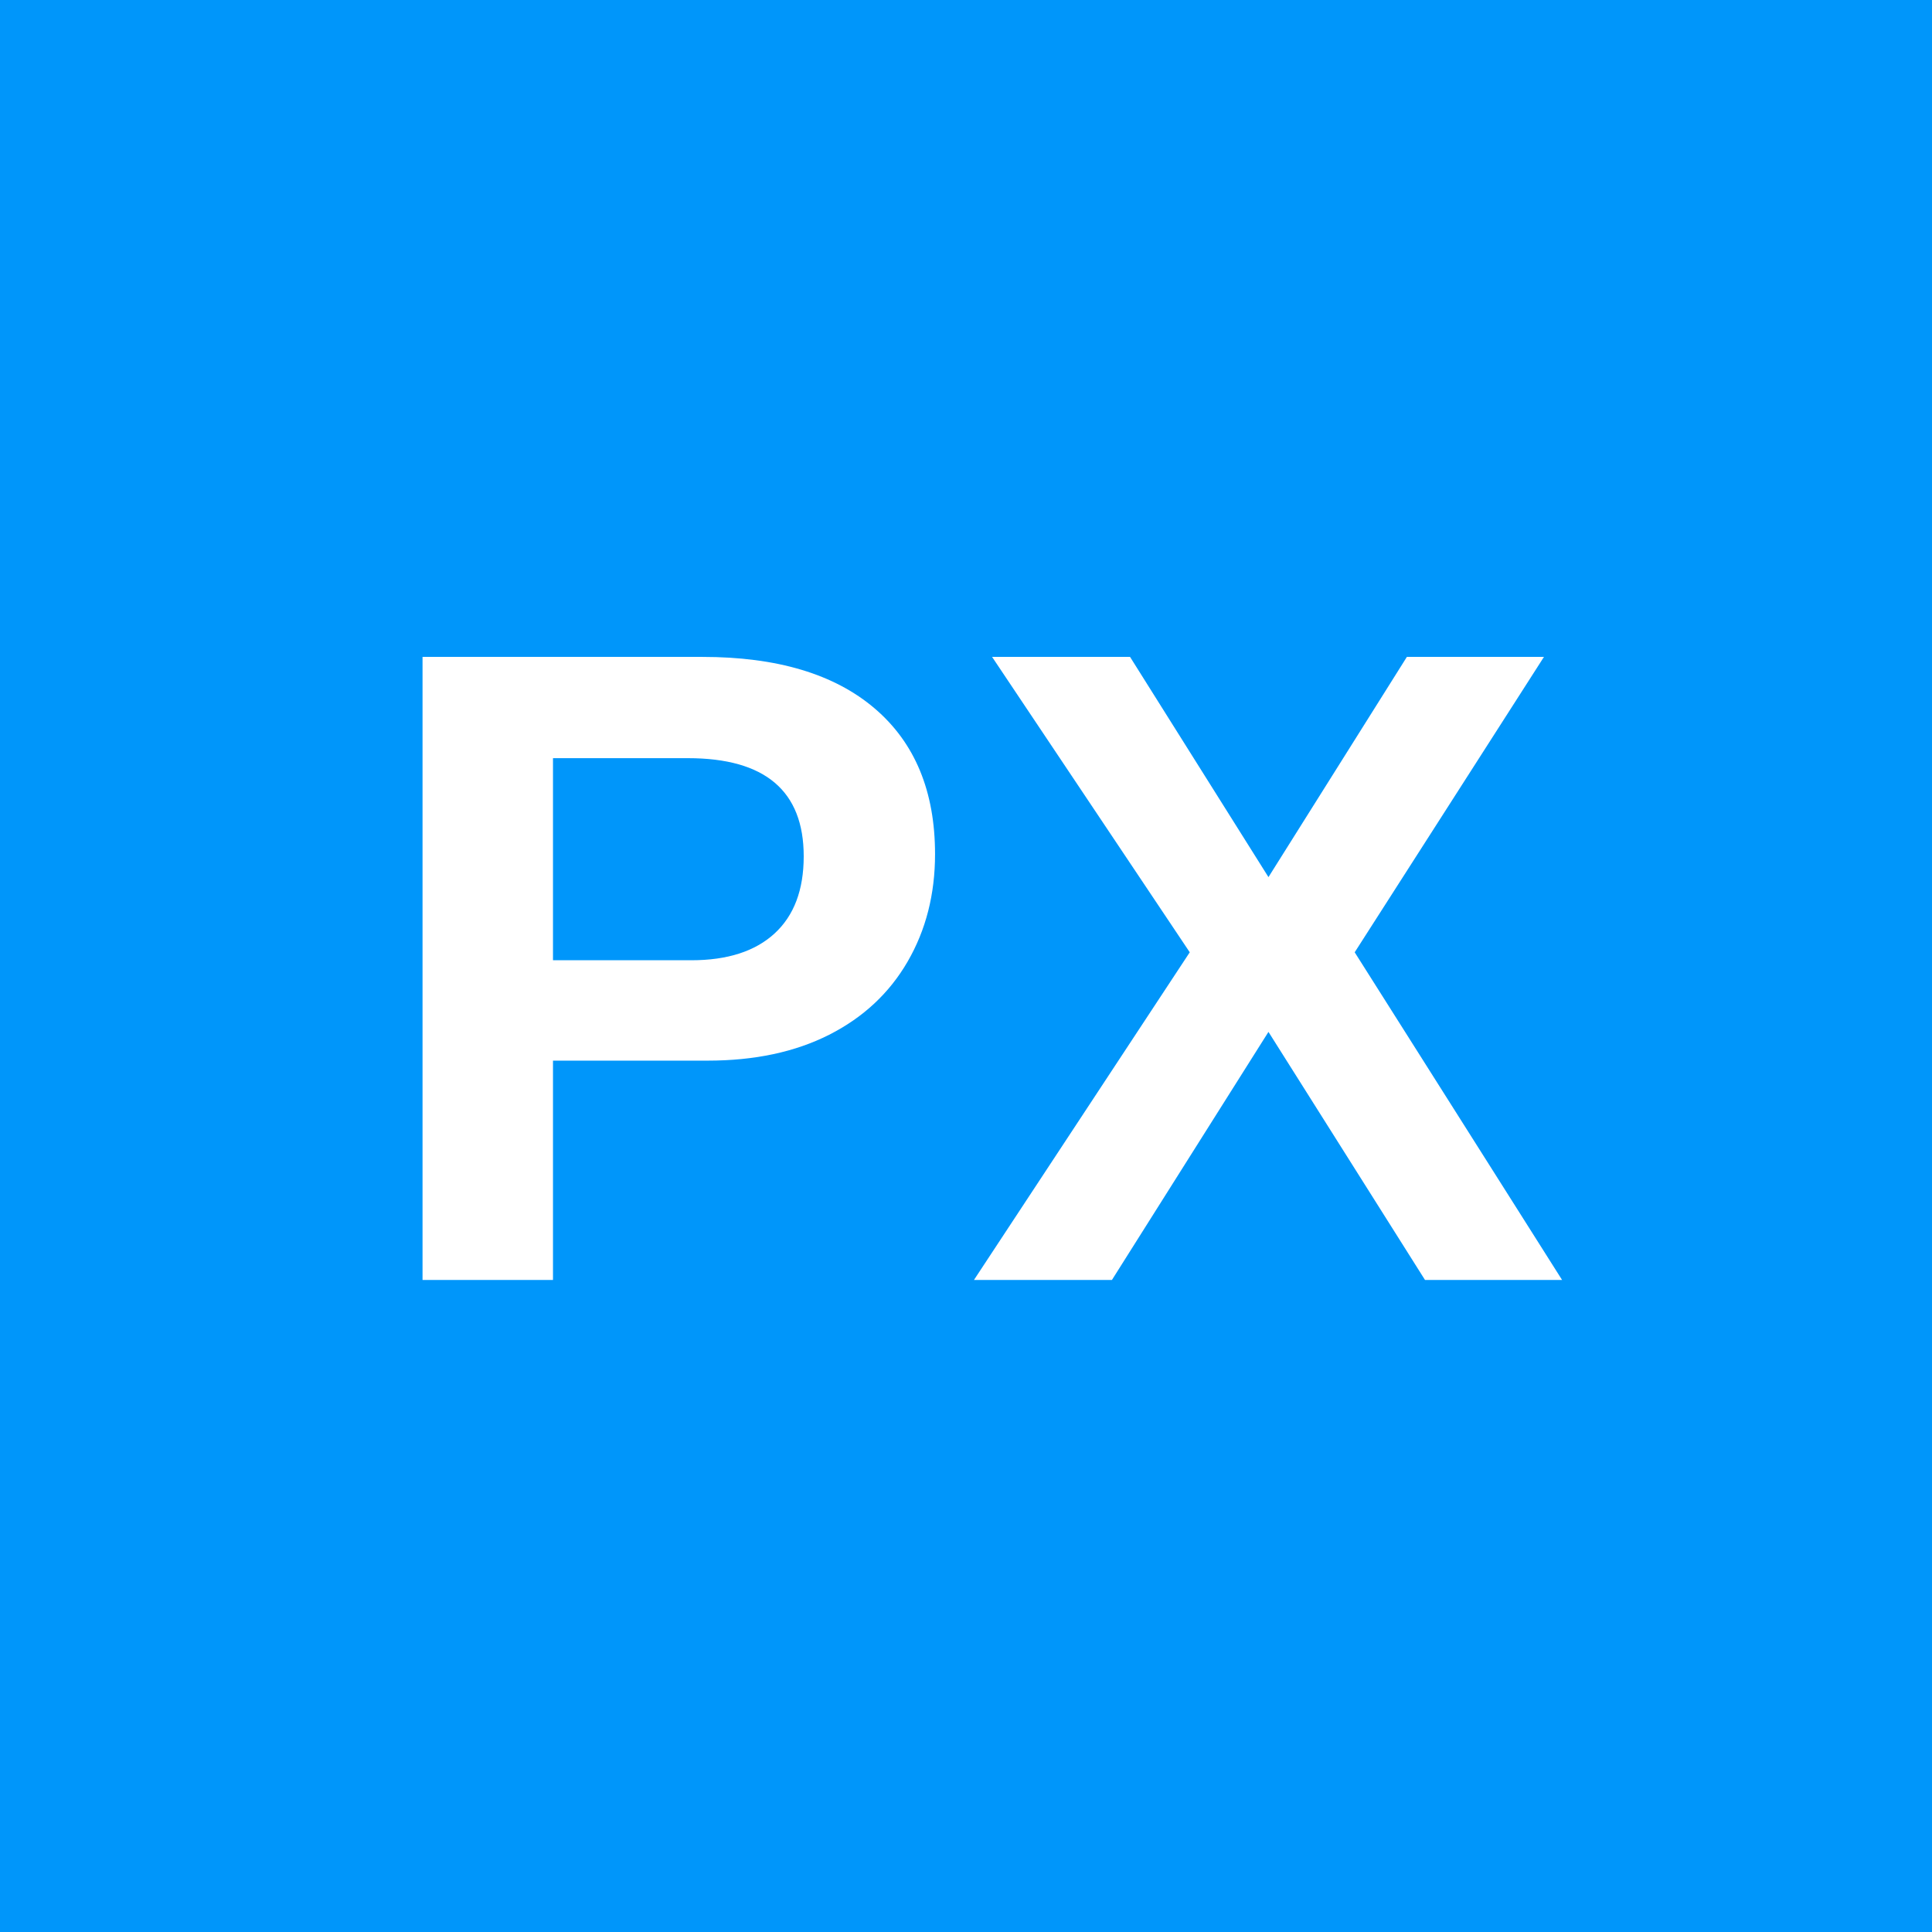
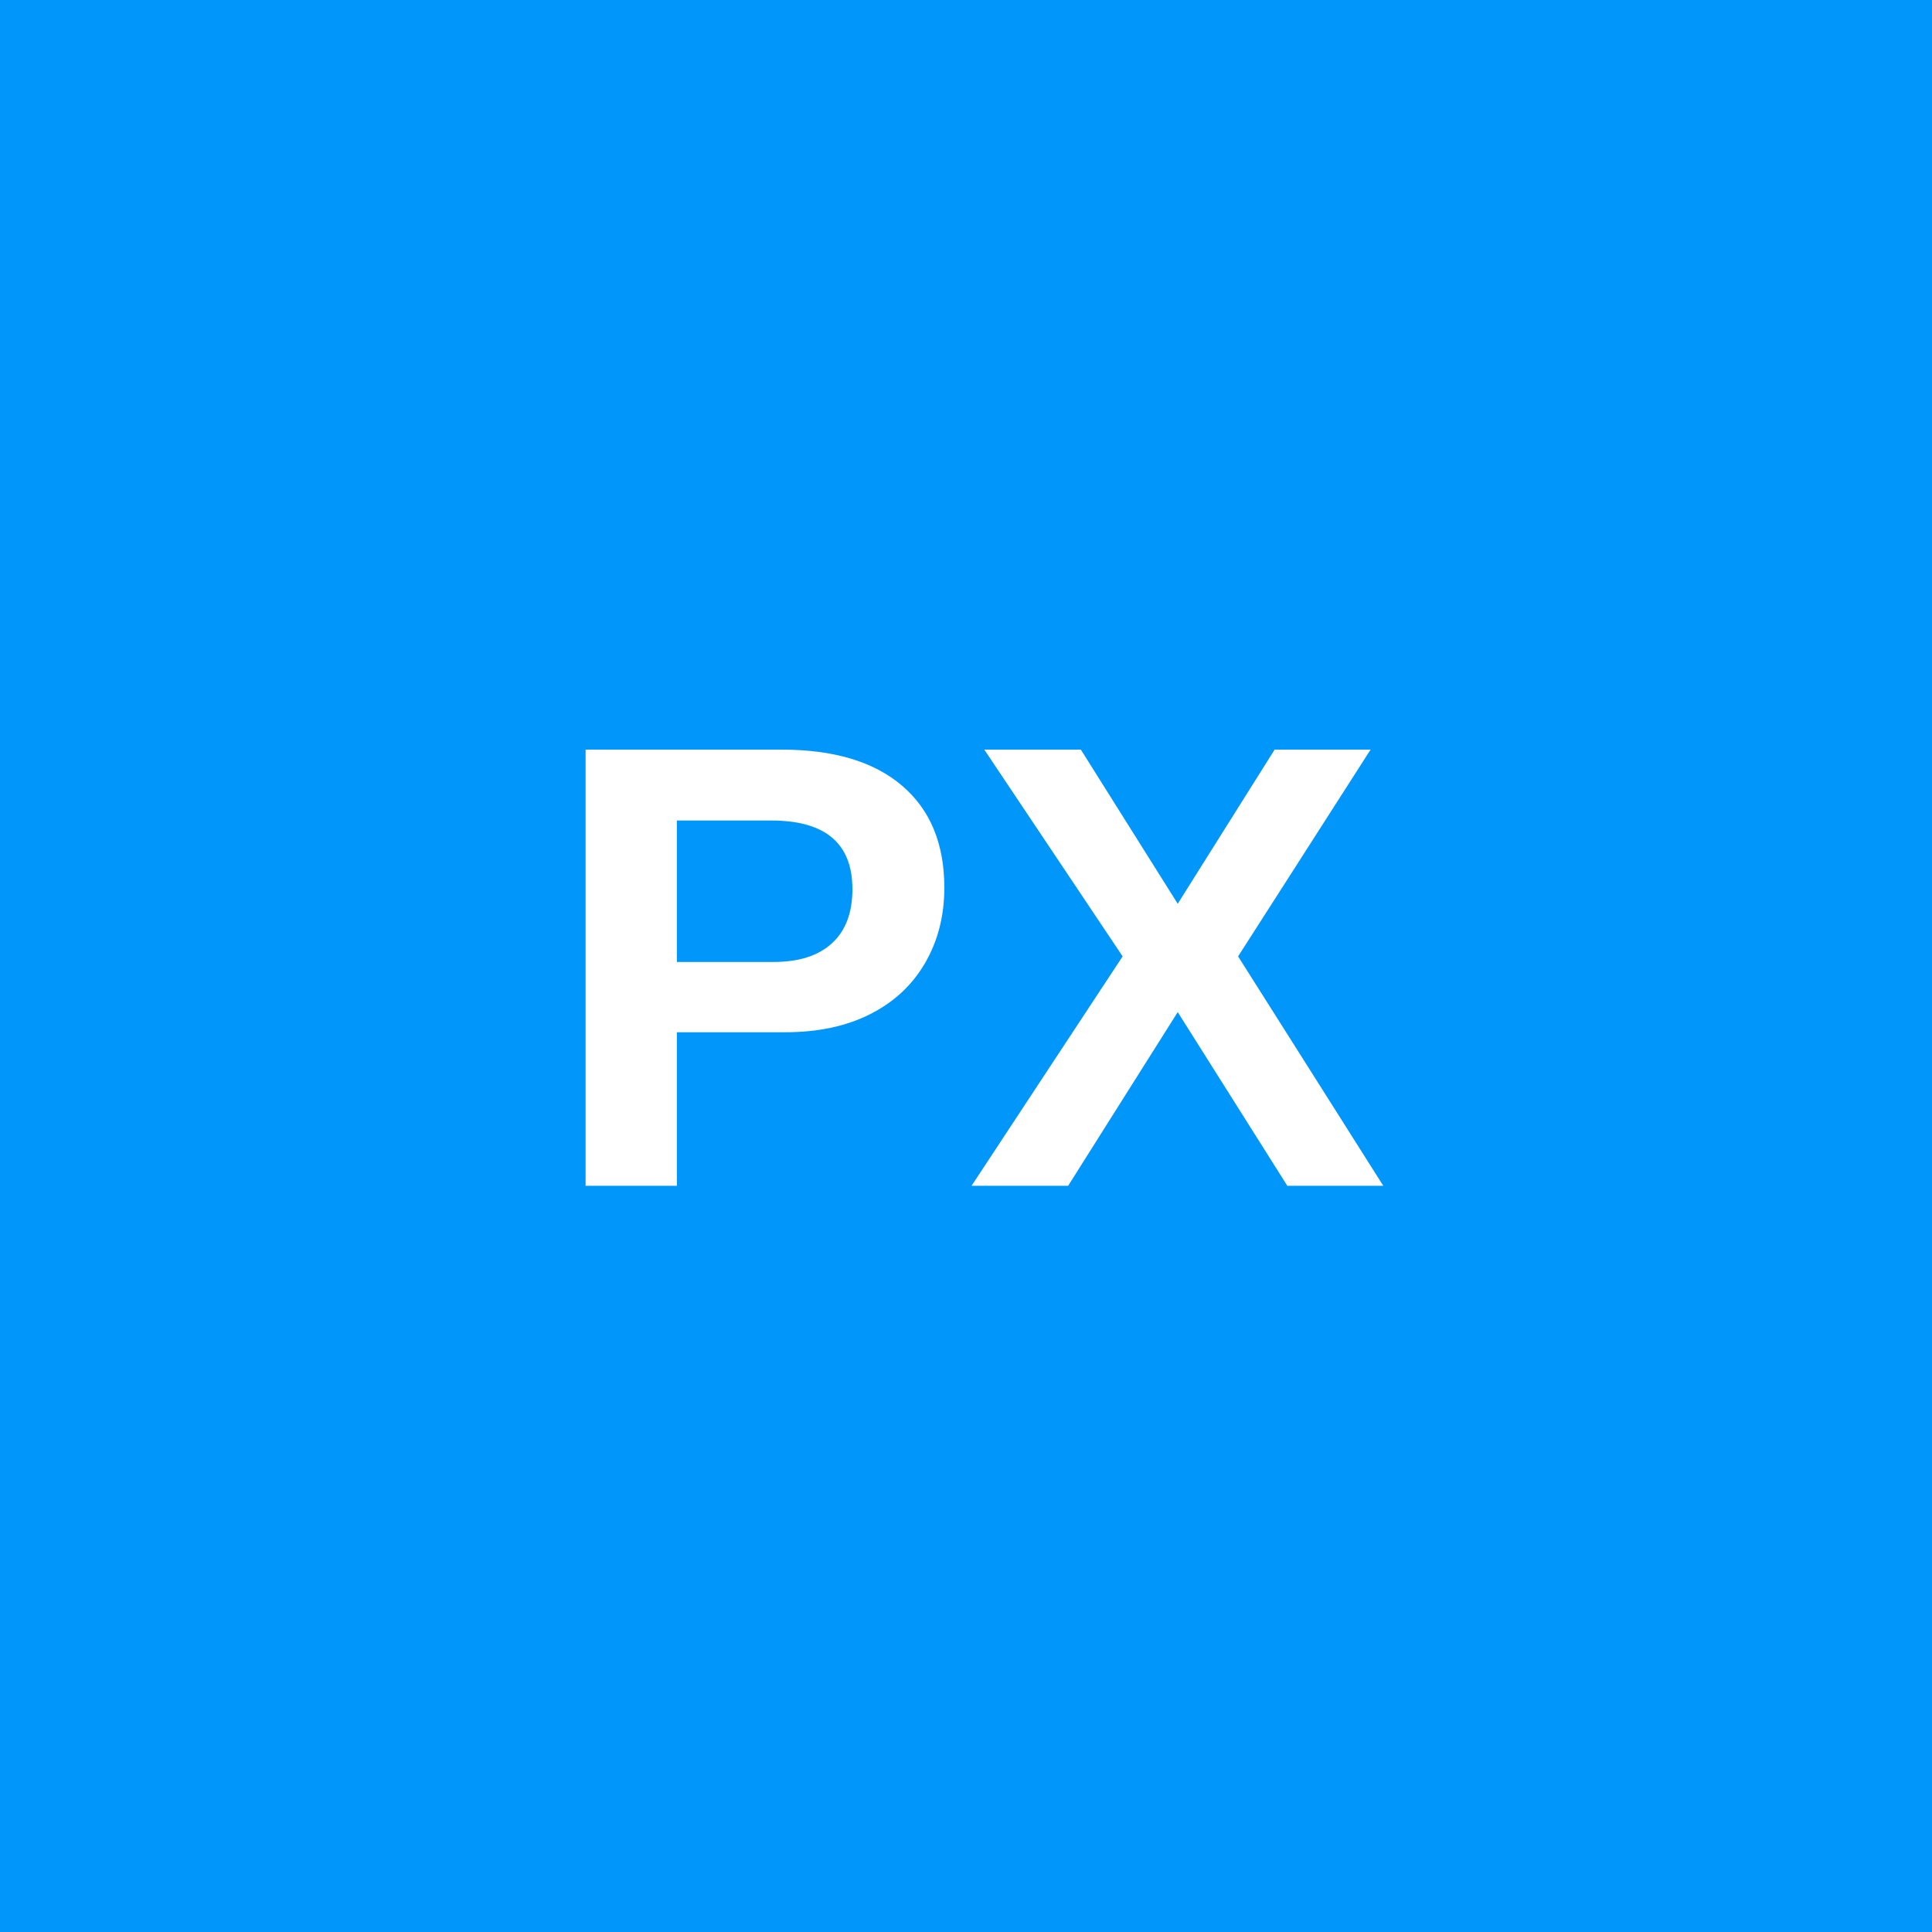
<svg xmlns="http://www.w3.org/2000/svg" width="1024" height="1024" viewBox="0 0 1024 1024">
  <rect width="1024" height="1024" fill="#0096FA" />
-   <text x="512" y="512" font-family="Arial, sans-serif" font-size="480" font-weight="bold" fill="white" text-anchor="middle" dominant-baseline="central">PX</text>
+   <text x="512" y="512" font-family="Arial, sans-serif" font-size="336" font-weight="bold" fill="white" text-anchor="middle" dominant-baseline="central">PX</text>
</svg>
